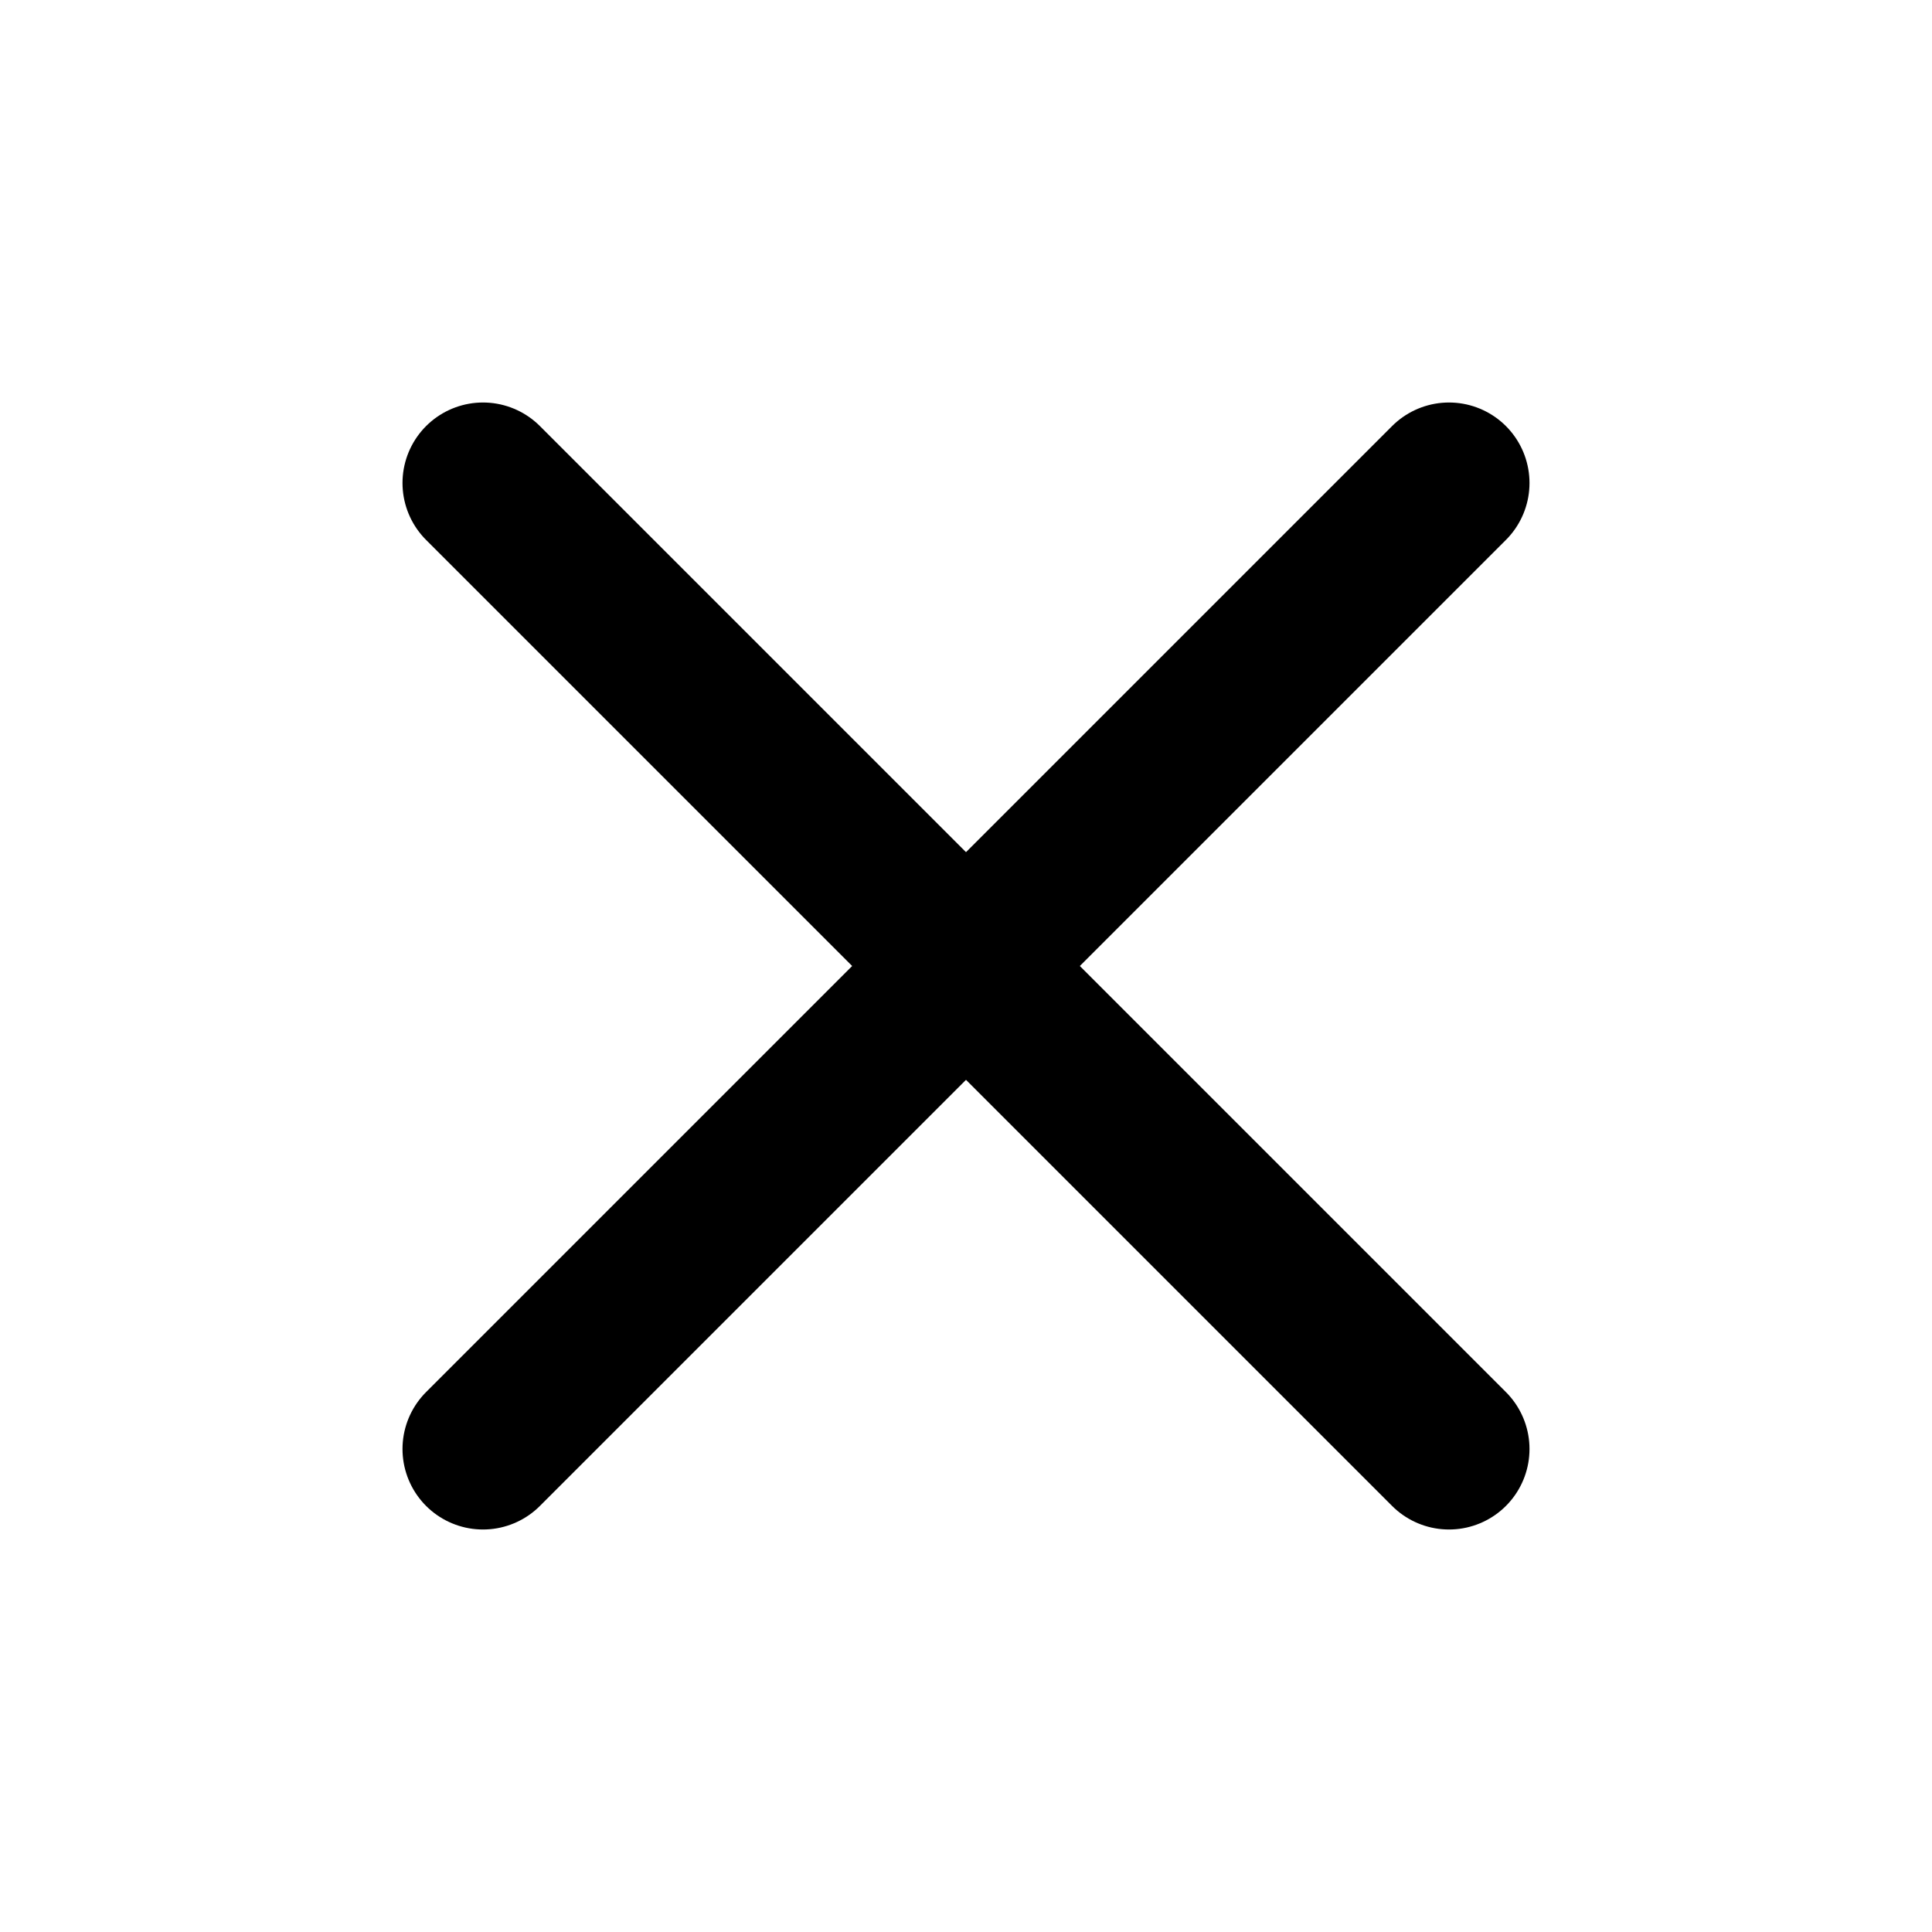
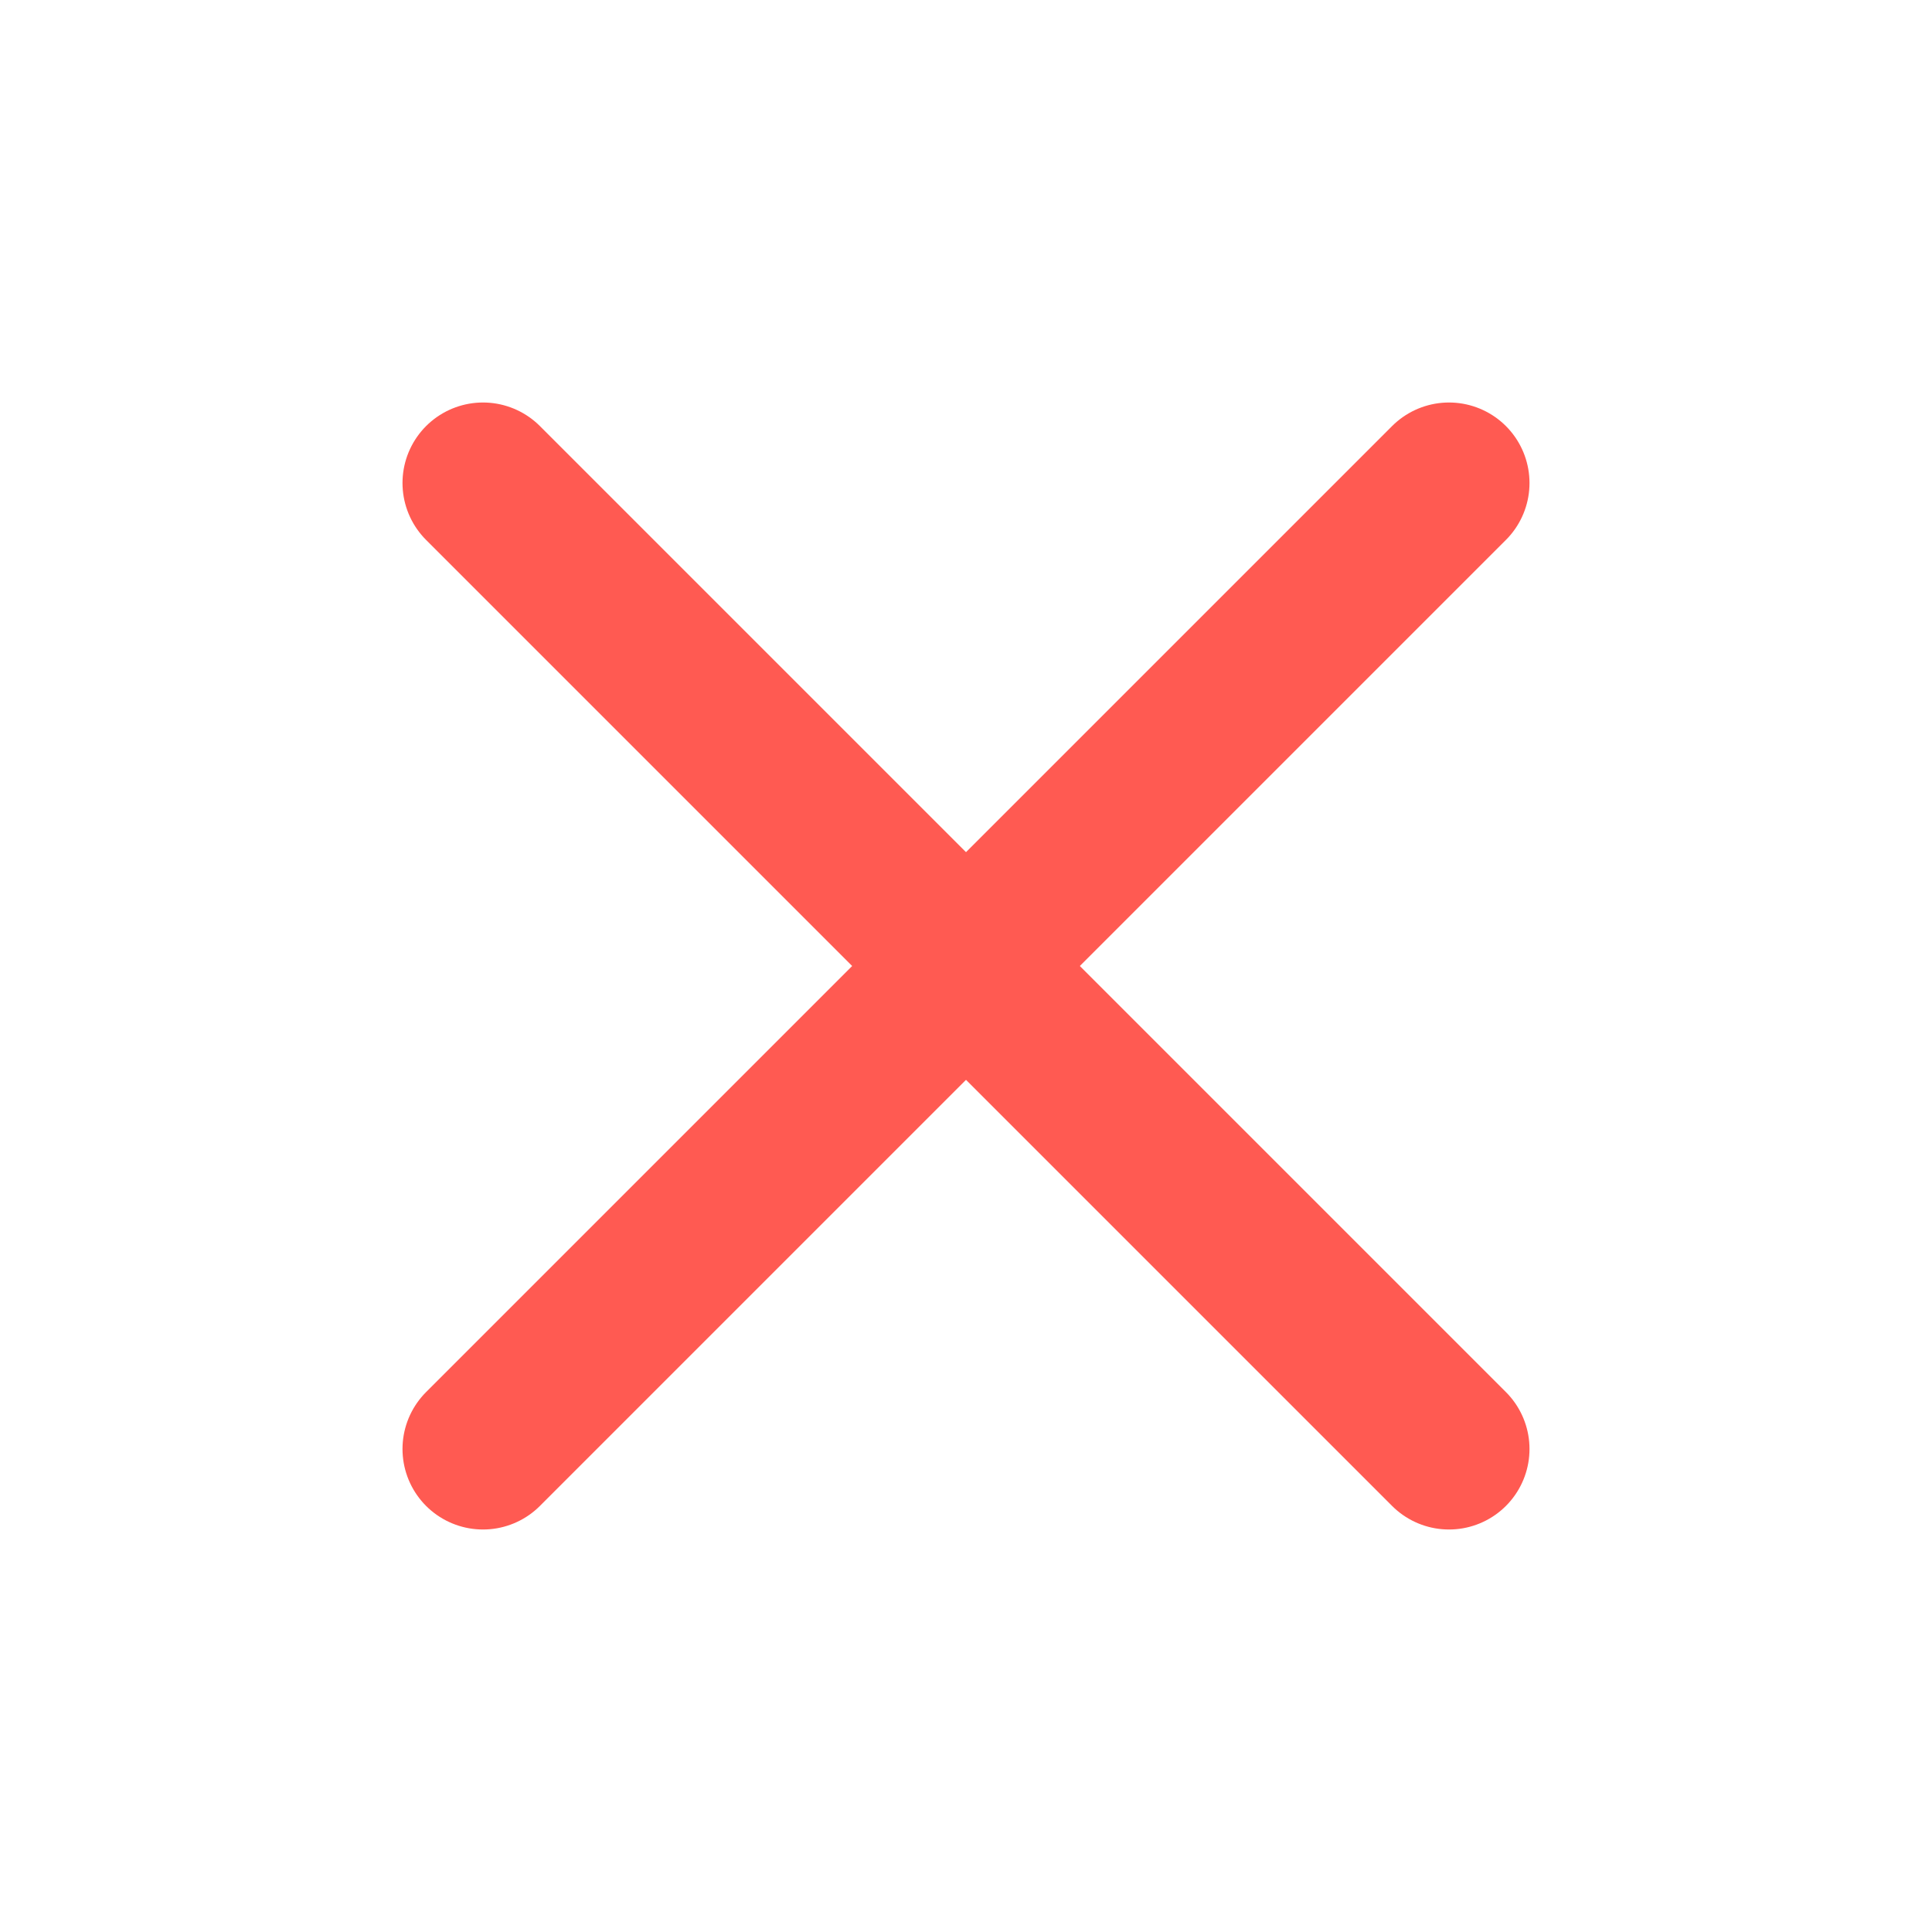
- <svg xmlns="http://www.w3.org/2000/svg" width="24" height="24" viewBox="0 0 24 24" fill="none" stroke="currentColor" stroke-width="2" stroke-linecap="round" stroke-linejoin="round" class="icon icon-tabler icons-tabler-outline icon-tabler-x">
+ <svg xmlns="http://www.w3.org/2000/svg" width="24" height="24" viewBox="0 0 24 24" fill="none" stroke="#ff5a52" stroke-width="2" stroke-linecap="round" stroke-linejoin="round" class="icon icon-tabler icons-tabler-outline icon-tabler-x">
  <path stroke="none" d="M0 0h24v24H0z" fill="none" />
  <path d="M18 6l-12 12" />
  <path d="M6 6l12 12" />
</svg>
